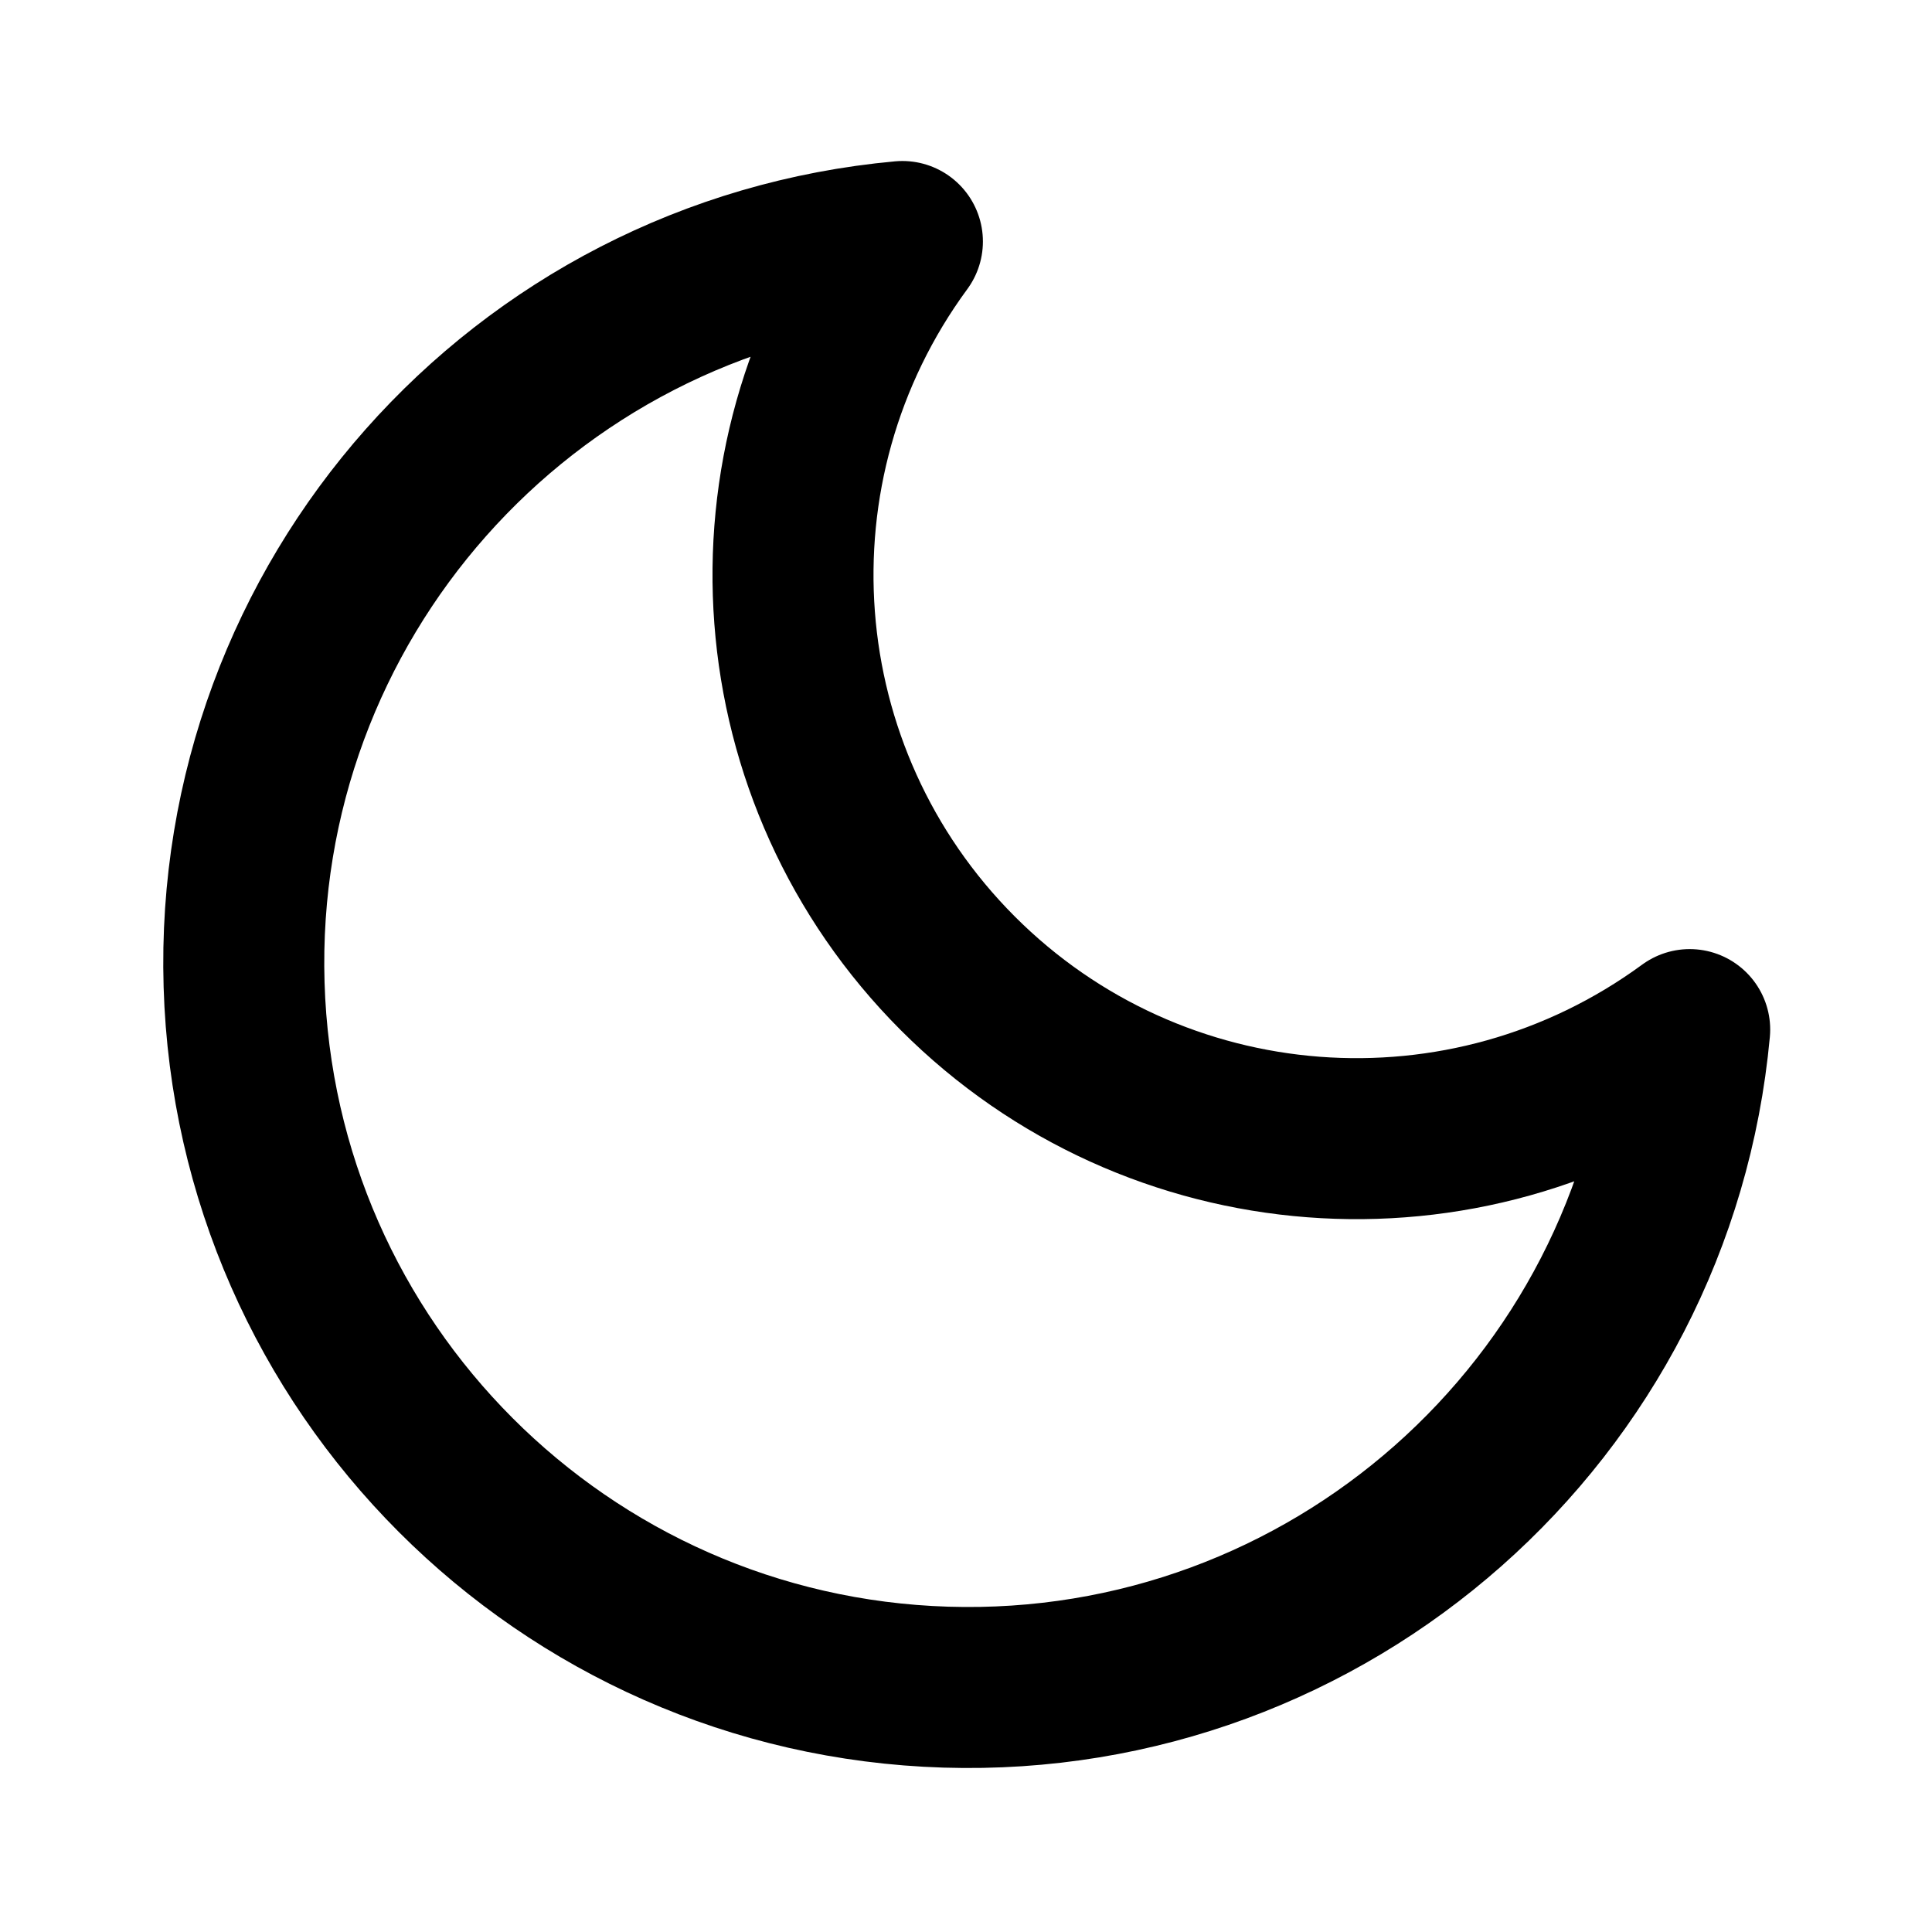
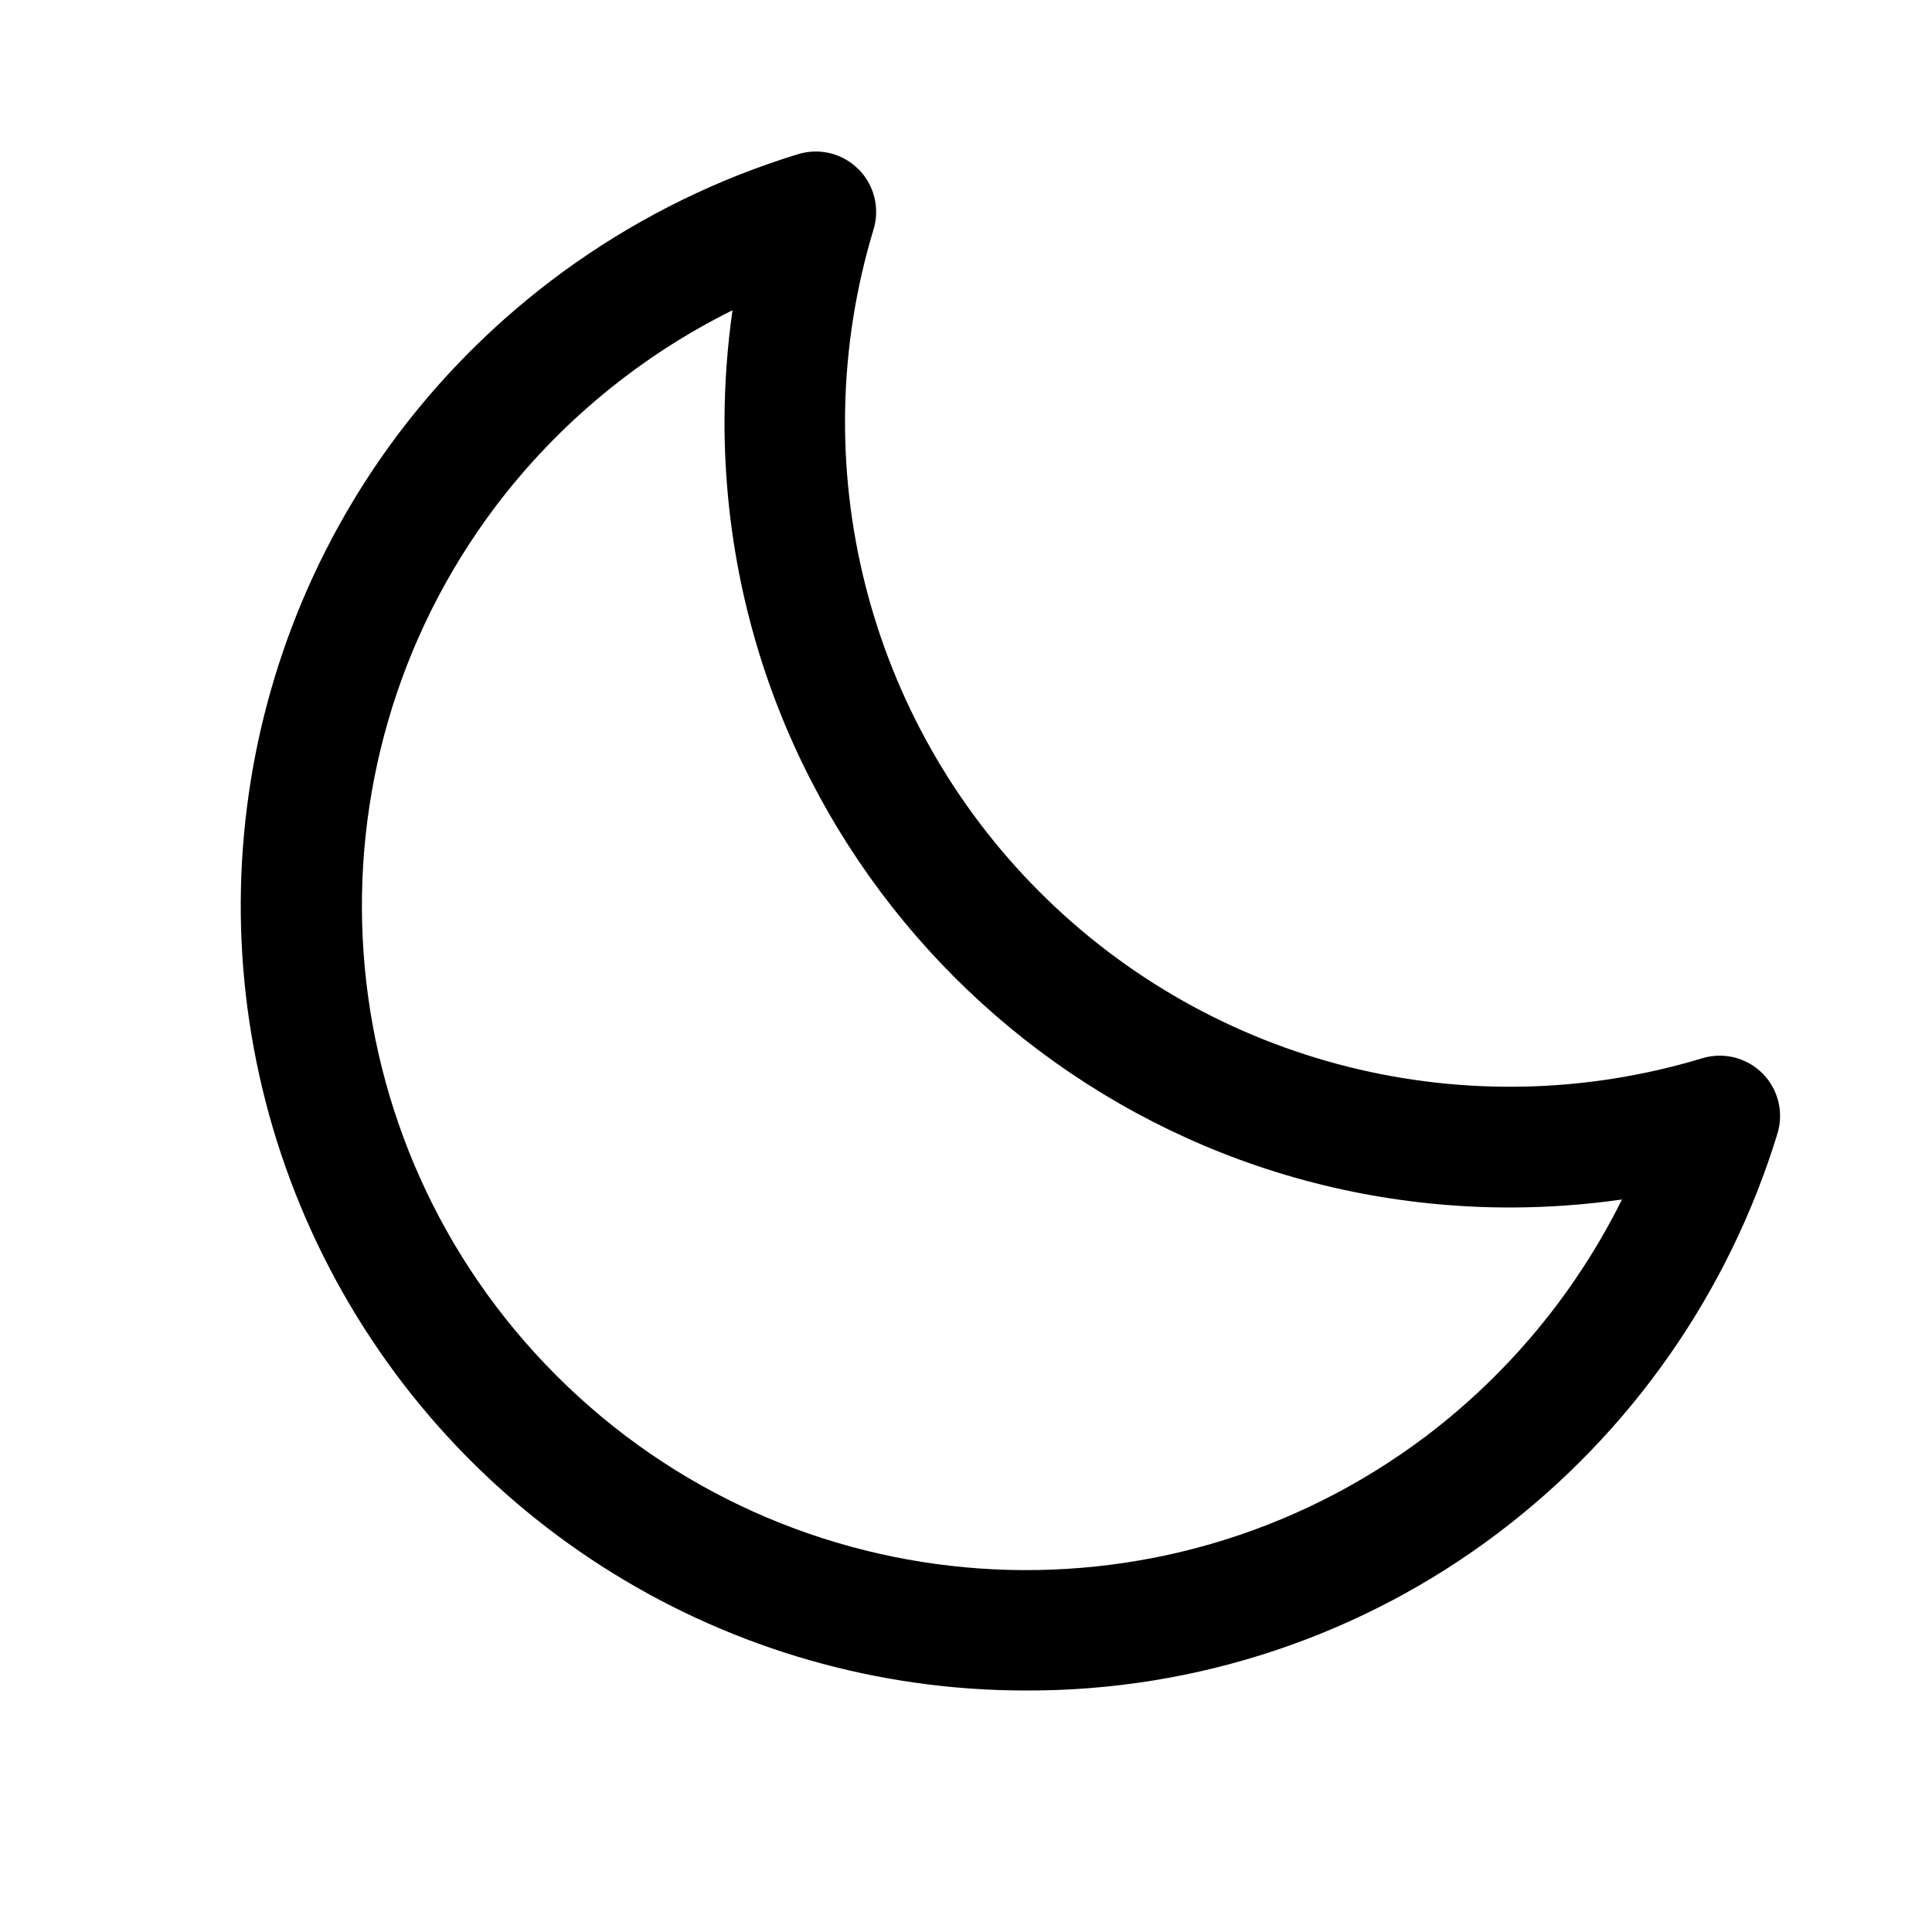
- <svg xmlns="http://www.w3.org/2000/svg" viewBox="0 0 24 24" fill="none" stroke="currentColor" stroke-width="2" stroke-linecap="round" stroke-linejoin="round">
-   <path d="M20.99 12.79A9 9 0 1 1 11.21 3a7 7 0 0 0 9.78 9.79Z" />
+ <svg xmlns="http://www.w3.org/2000/svg" width="32" height="32" fill="#000000" viewBox="0 0 256 256">
+   <path d="M233.54,142.23a8,8,0,0,0-8-2,88.08,88.08,0,0,1-109.8-109.8,8,8,0,0,0-10-10,104.84,104.84,0,0,0-52.91,37A104,104,0,0,0,136,224a103.09,103.09,0,0,0,62.52-20.88,104.84,104.84,0,0,0,37-52.91A8,8,0,0,0,233.54,142.23ZM188.9,190.34A88,88,0,0,1,65.66,67.11a89,89,0,0,1,31.4-26A106,106,0,0,0,96,56,104.11,104.11,0,0,0,200,160a106,106,0,0,0,14.92-1.06A89,89,0,0,1,188.9,190.34Z" />
</svg>
